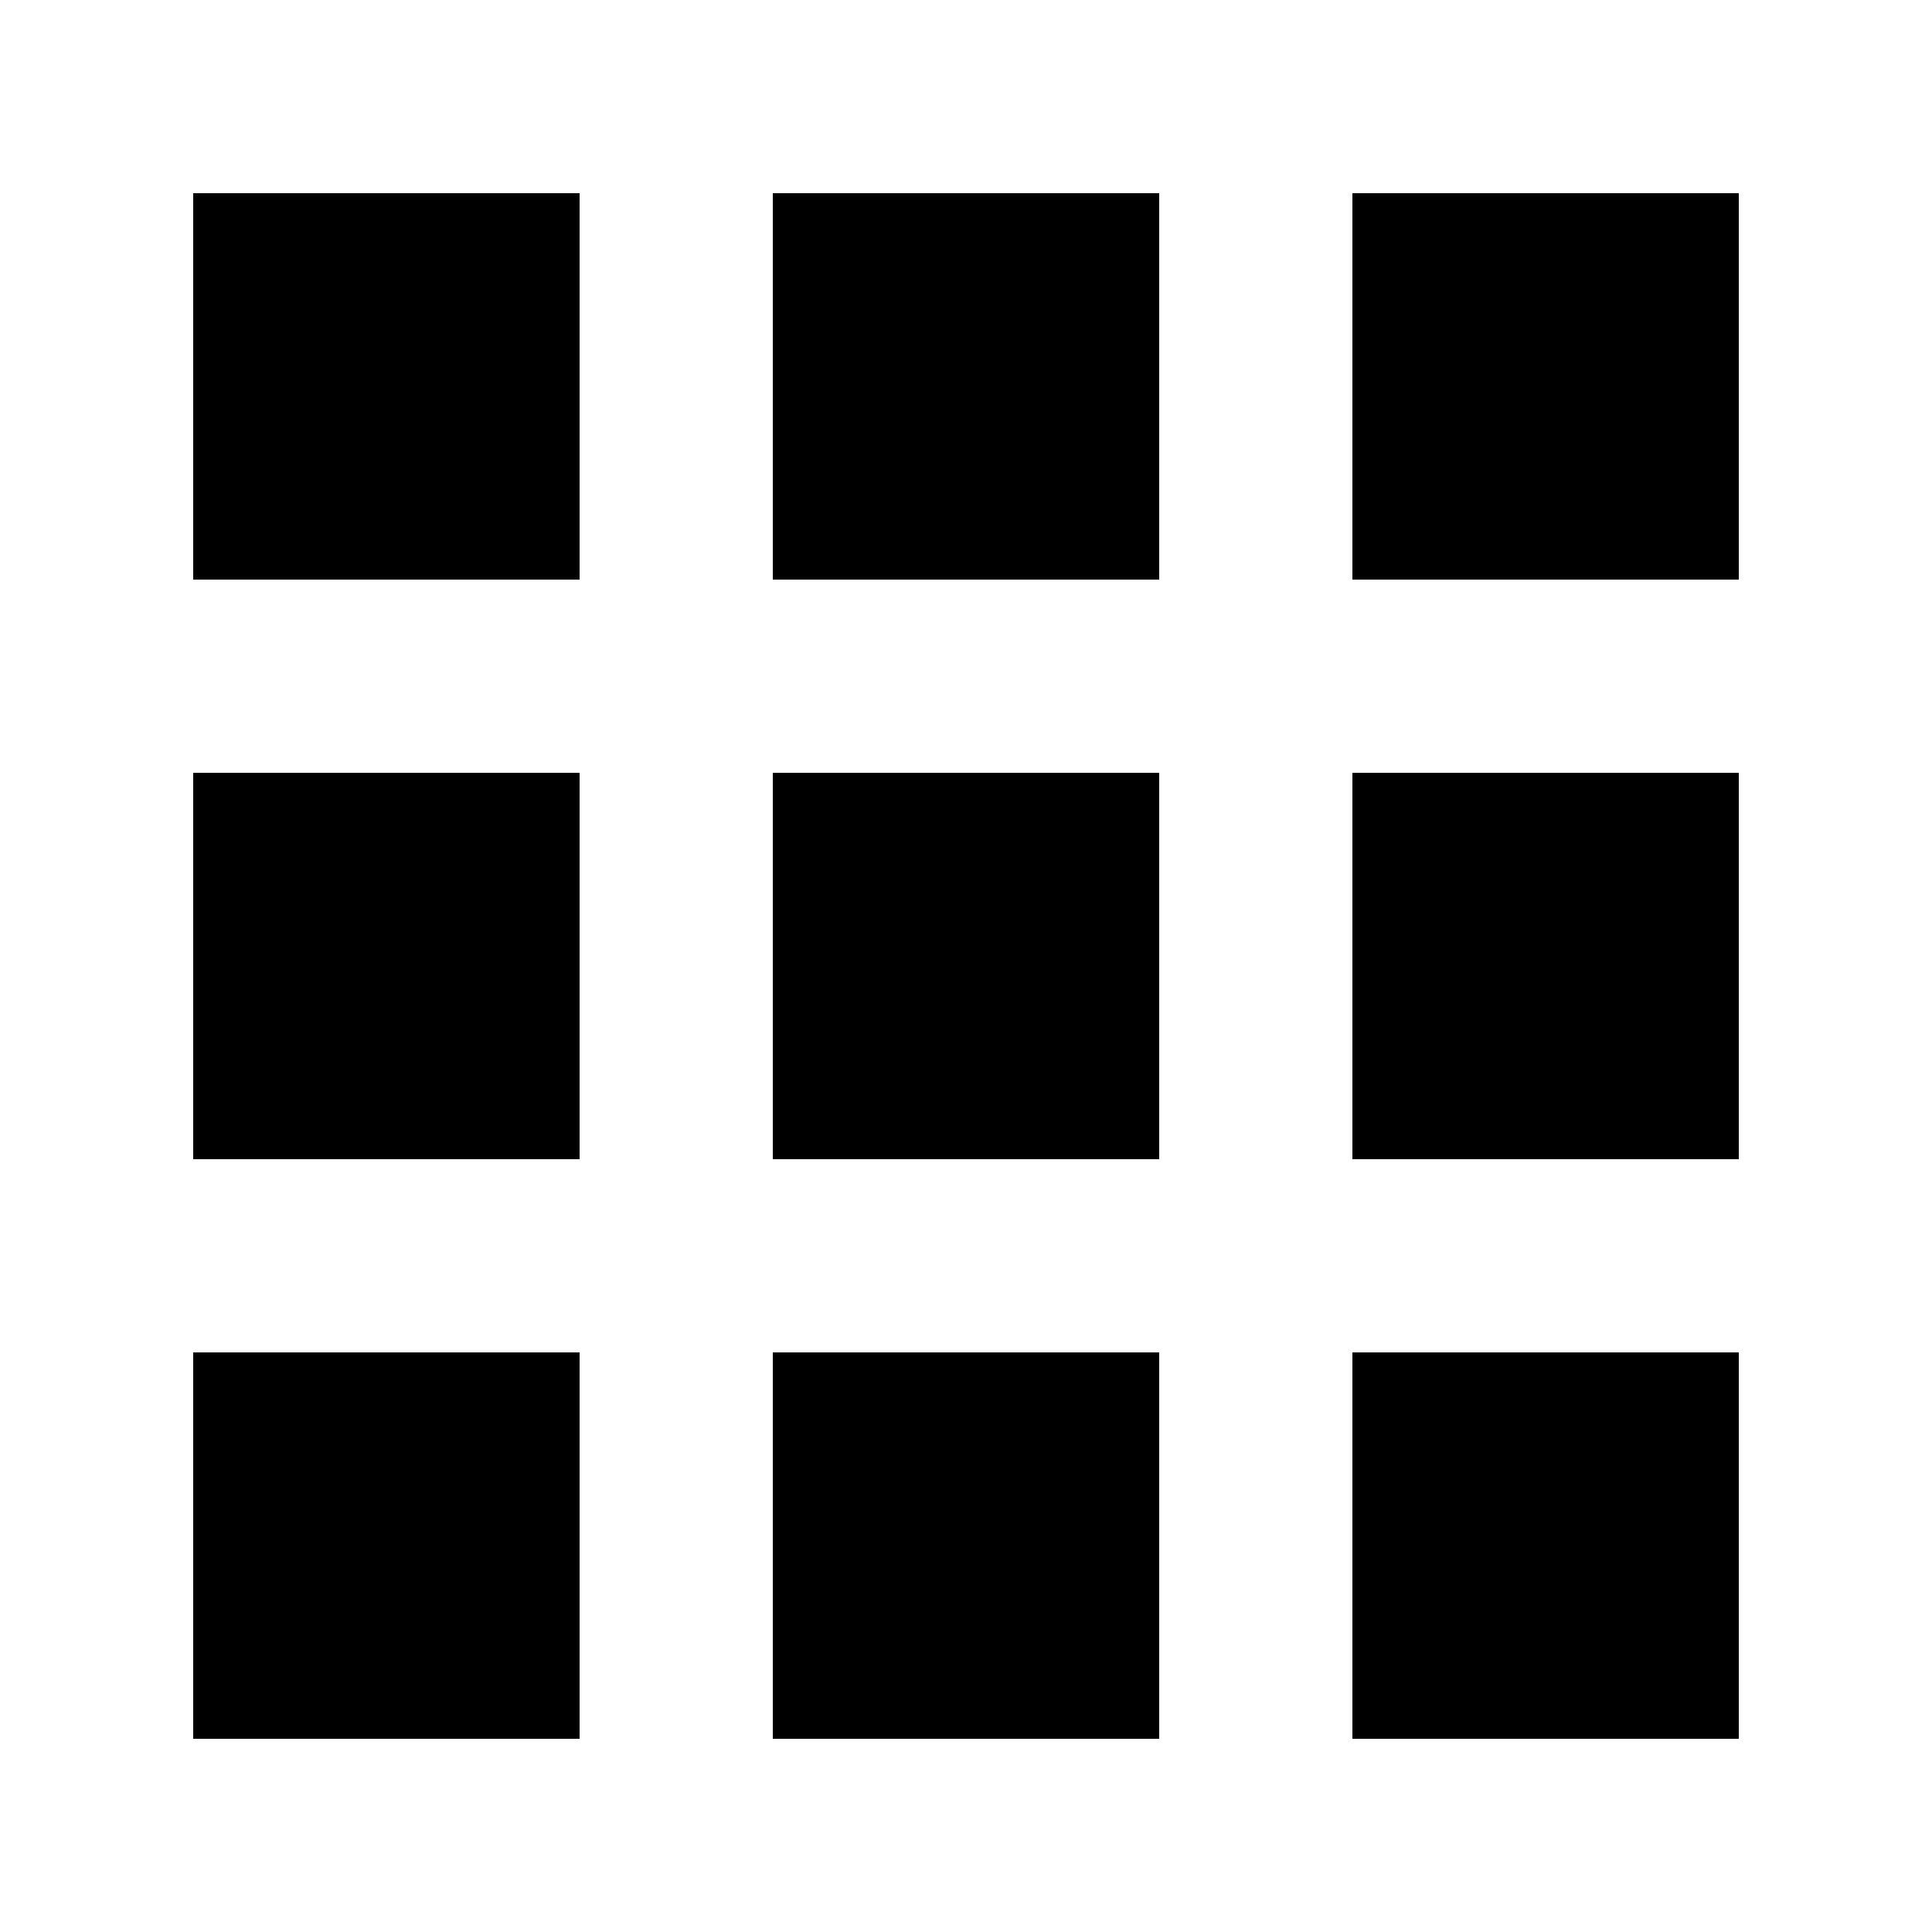
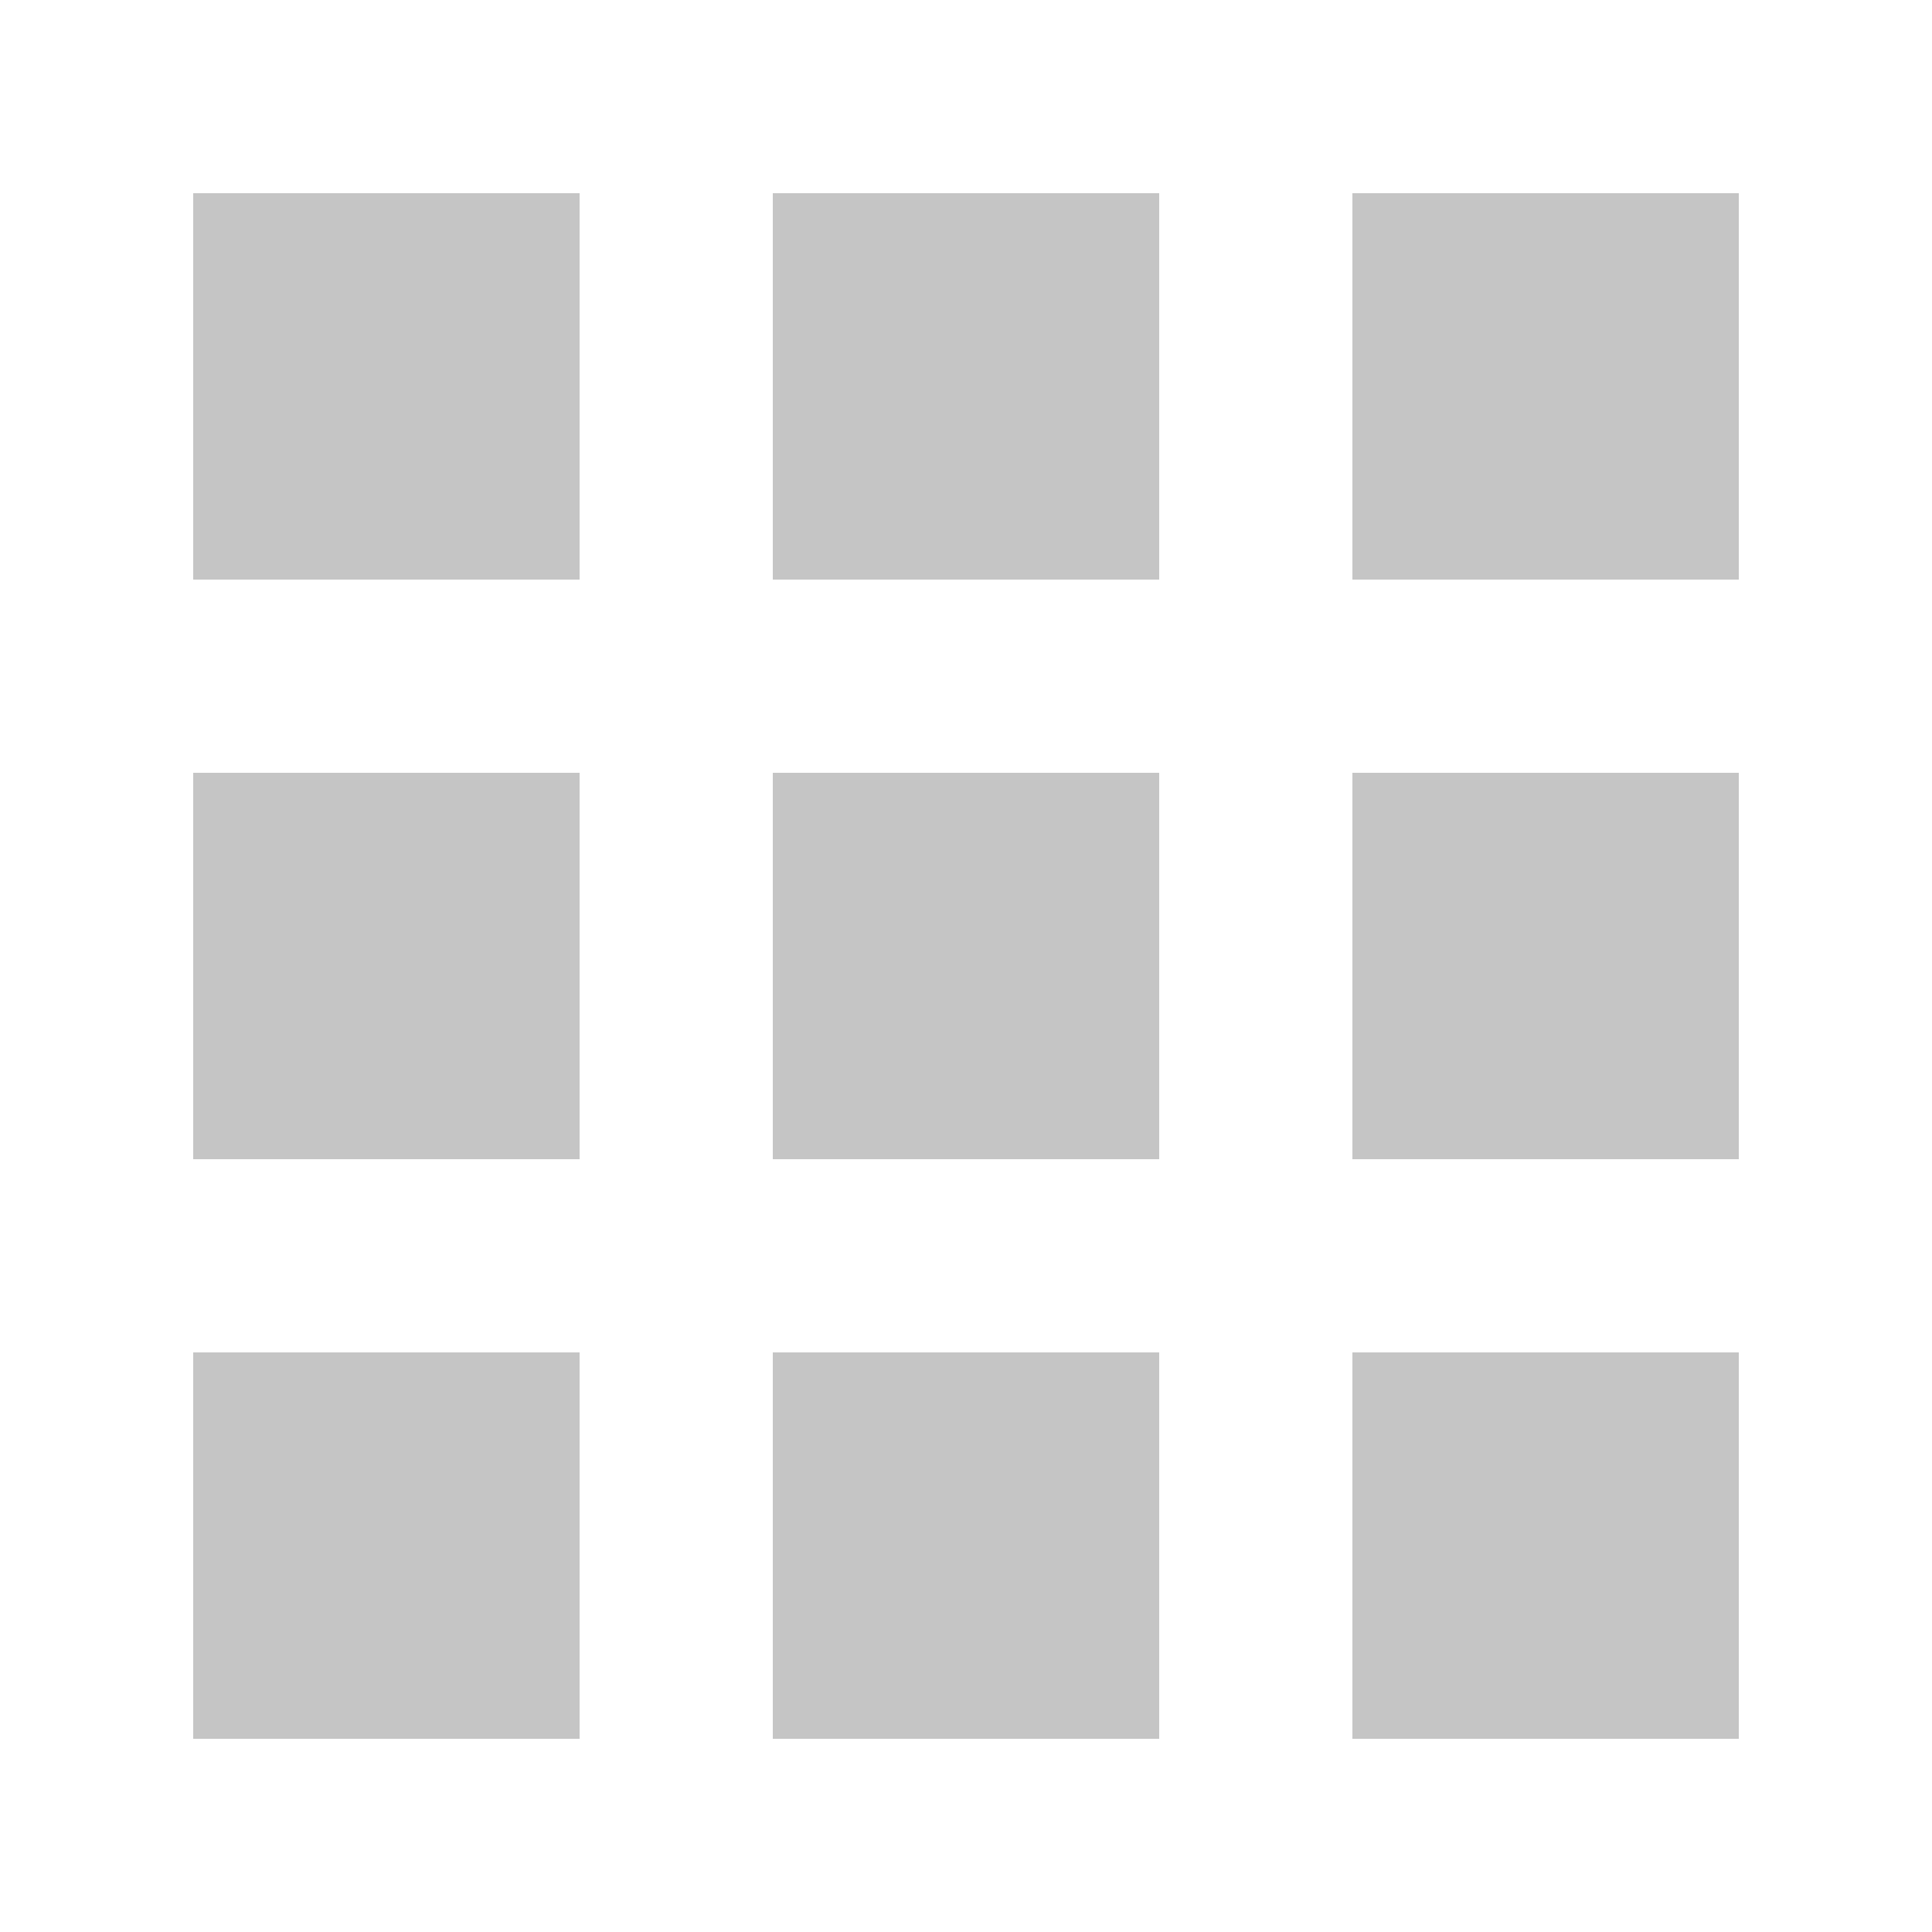
<svg xmlns="http://www.w3.org/2000/svg" width="20" height="20" viewBox="0 0 20 20">
-   <path d="M2 2h4v4H2zm12 0h4v4h-4zM8 2h4v4H8zM2 14h4v4H2zm12 0h4v4h-4zm-6 0h4v4H8zM2 8h4v4H2zm12 0h4v4h-4zM8 8h4v4H8z" />
+   <path d="M2 2h4v4H2zm12 0h4v4h-4zM8 2h4v4H8zM2 14h4v4H2zm12 0h4v4h-4zm-6 0h4v4H8zM2 8h4v4H2zm12 0h4v4h-4zM8 8h4v4H8z" fill="#c5c5c5" />
</svg>
